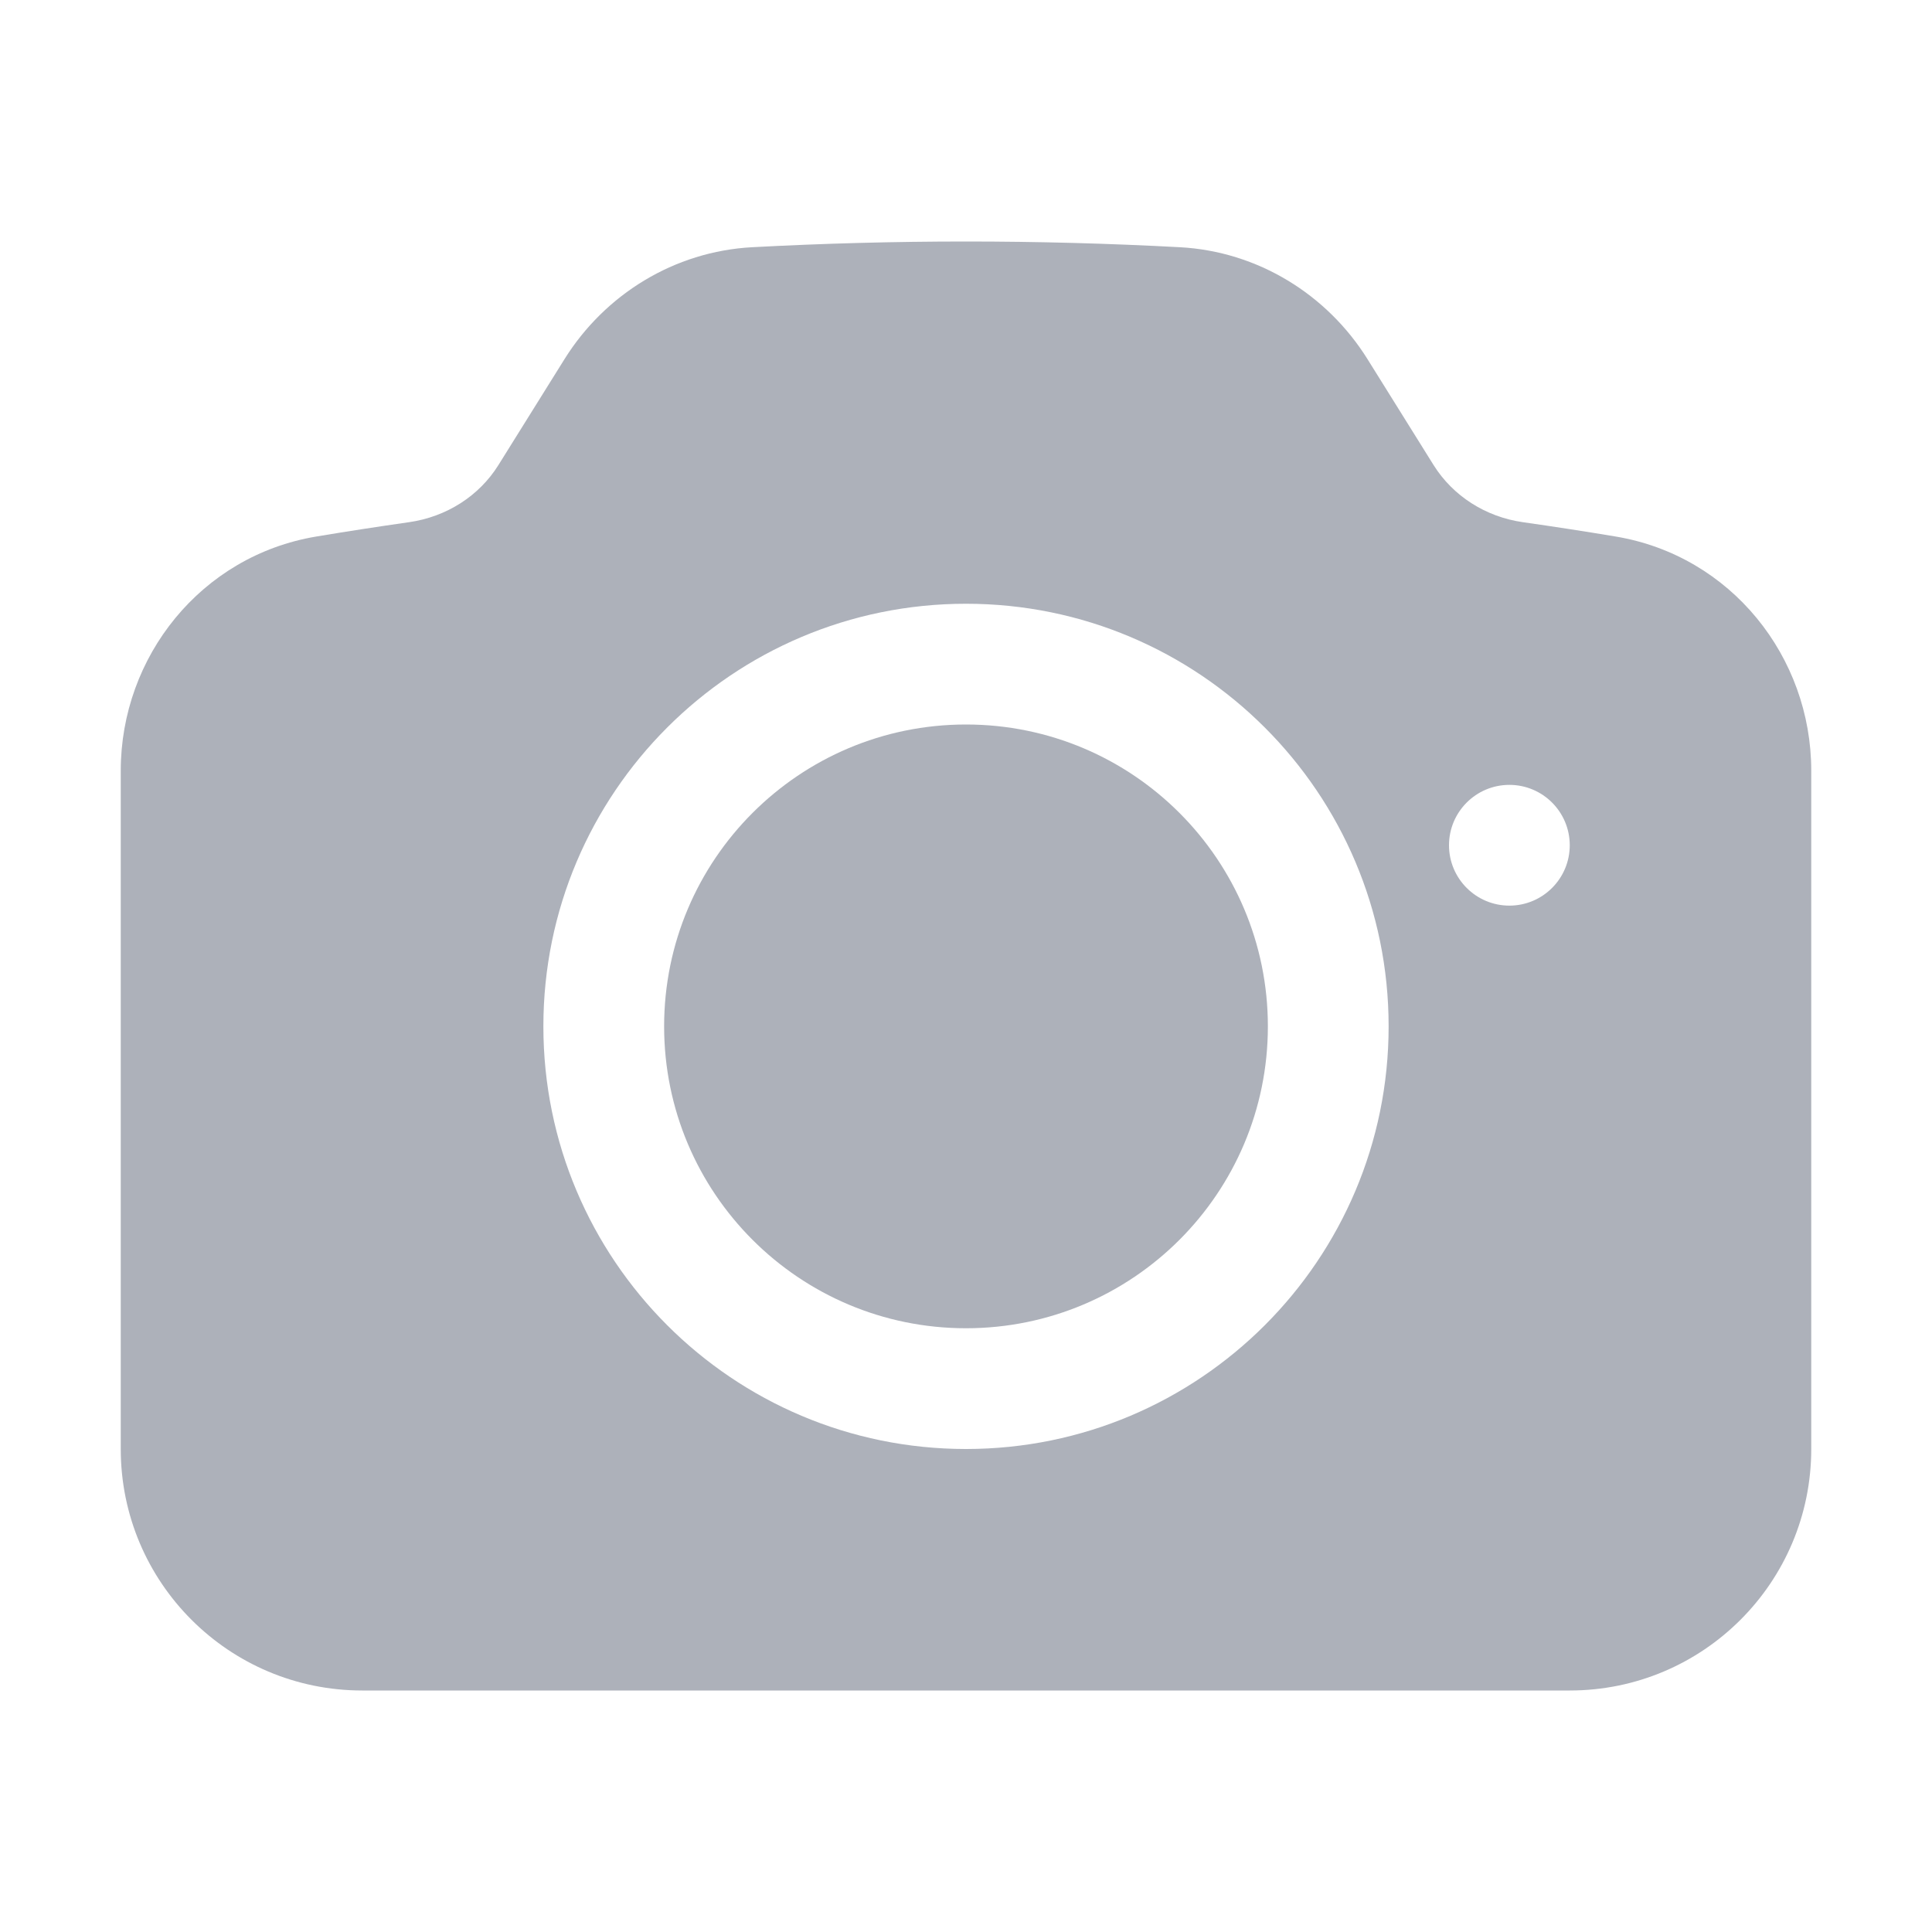
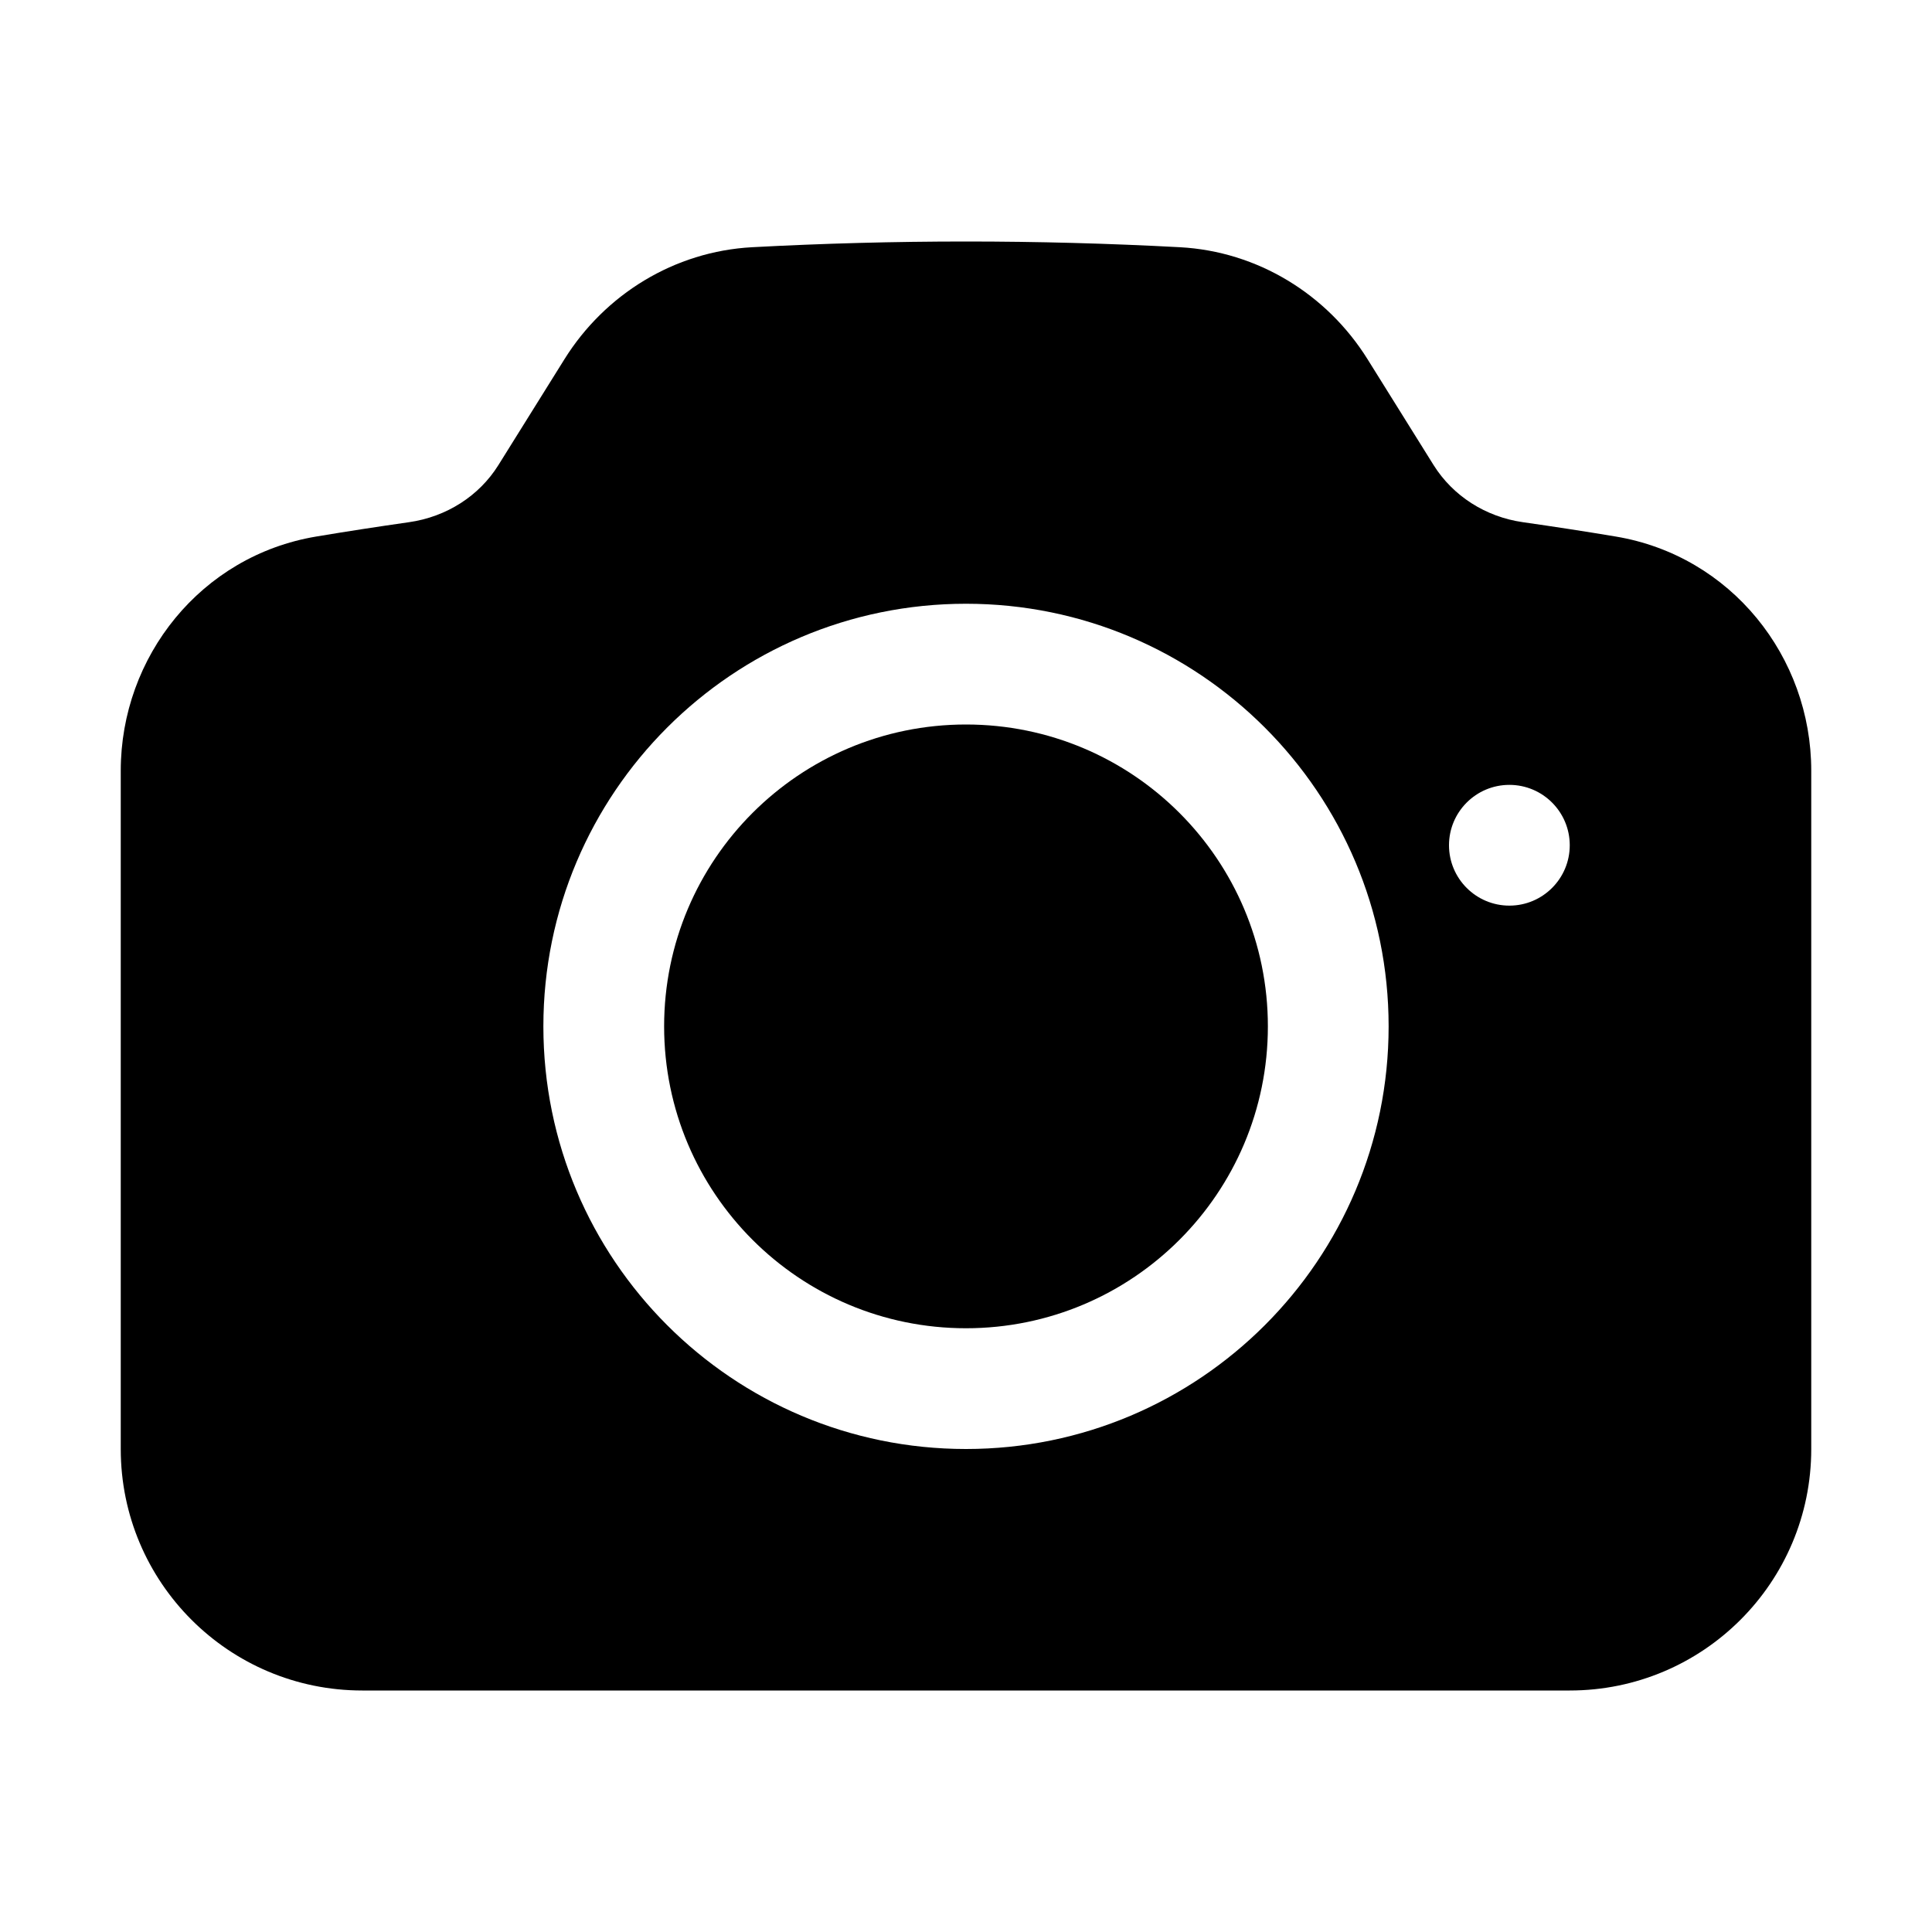
- <svg xmlns="http://www.w3.org/2000/svg" width="24" height="24" viewBox="0 0 24 24" fill="none">
-   <path d="M12 9C9.929 9 8.25 10.679 8.25 12.75C8.25 14.821 9.929 16.5 12 16.5C14.071 16.5 15.75 14.821 15.75 12.75C15.75 10.679 14.071 9 12 9Z" fill="#ADB1BA" />
-   <path fill-rule="evenodd" clip-rule="evenodd" d="M9.344 3.071C10.224 3.024 11.109 3 12 3C12.891 3 13.776 3.024 14.656 3.071C15.623 3.123 16.485 3.656 16.988 4.462L17.809 5.778C18.049 6.161 18.454 6.421 18.919 6.487C19.305 6.542 19.689 6.601 20.071 6.665C21.503 6.904 22.5 8.158 22.5 9.574V18C22.5 19.657 21.157 21 19.5 21H4.5C2.843 21 1.5 19.657 1.5 18V9.574C1.5 8.158 2.497 6.904 3.929 6.665C4.311 6.601 4.695 6.542 5.08 6.487C5.546 6.421 5.952 6.161 6.191 5.778L7.012 4.462C7.515 3.656 8.377 3.123 9.344 3.071ZM6.75 12.75C6.75 9.851 9.101 7.5 12 7.5C14.899 7.5 17.25 9.851 17.25 12.75C17.25 15.649 14.899 18 12 18C9.101 18 6.75 15.649 6.75 12.75ZM18.75 11.25C19.164 11.25 19.5 10.914 19.5 10.5C19.5 10.086 19.164 9.75 18.75 9.75C18.336 9.75 18 10.086 18 10.5C18 10.914 18.336 11.25 18.75 11.25Z" fill="#ADB1BA" />
+ <svg xmlns="http://www.w3.org/2000/svg" width="current" height="current" viewBox="0 0 24 24" fill="current">
+   <path d="M12 9C9.929 9 8.25 10.679 8.25 12.75C8.25 14.821 9.929 16.5 12 16.5C14.071 16.5 15.75 14.821 15.75 12.75C15.75 10.679 14.071 9 12 9Z" fill="current" />
+   <path fill-rule="evenodd" clip-rule="evenodd" d="M9.344 3.071C10.224 3.024 11.109 3 12 3C12.891 3 13.776 3.024 14.656 3.071C15.623 3.123 16.485 3.656 16.988 4.462L17.809 5.778C18.049 6.161 18.454 6.421 18.919 6.487C19.305 6.542 19.689 6.601 20.071 6.665C21.503 6.904 22.5 8.158 22.5 9.574V18C22.5 19.657 21.157 21 19.5 21H4.5C2.843 21 1.5 19.657 1.5 18V9.574C1.5 8.158 2.497 6.904 3.929 6.665C4.311 6.601 4.695 6.542 5.08 6.487C5.546 6.421 5.952 6.161 6.191 5.778L7.012 4.462C7.515 3.656 8.377 3.123 9.344 3.071ZM6.75 12.75C6.75 9.851 9.101 7.5 12 7.5C14.899 7.5 17.25 9.851 17.25 12.75C17.25 15.649 14.899 18 12 18C9.101 18 6.75 15.649 6.75 12.75ZM18.75 11.25C19.164 11.25 19.5 10.914 19.5 10.5C19.5 10.086 19.164 9.75 18.75 9.75C18.336 9.75 18 10.086 18 10.5C18 10.914 18.336 11.25 18.75 11.25Z" fill="current" />
</svg>
